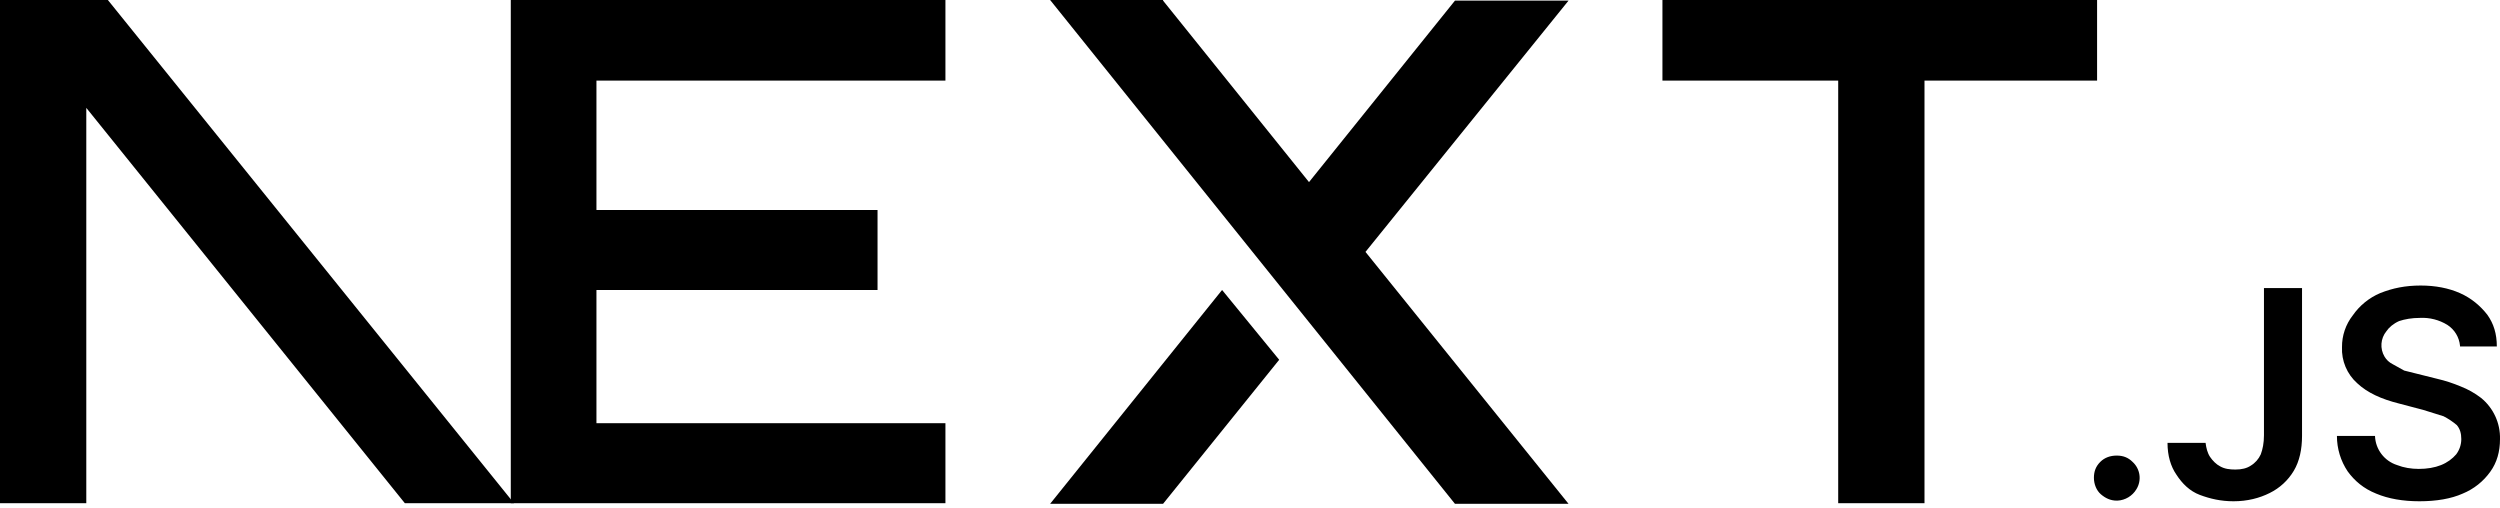
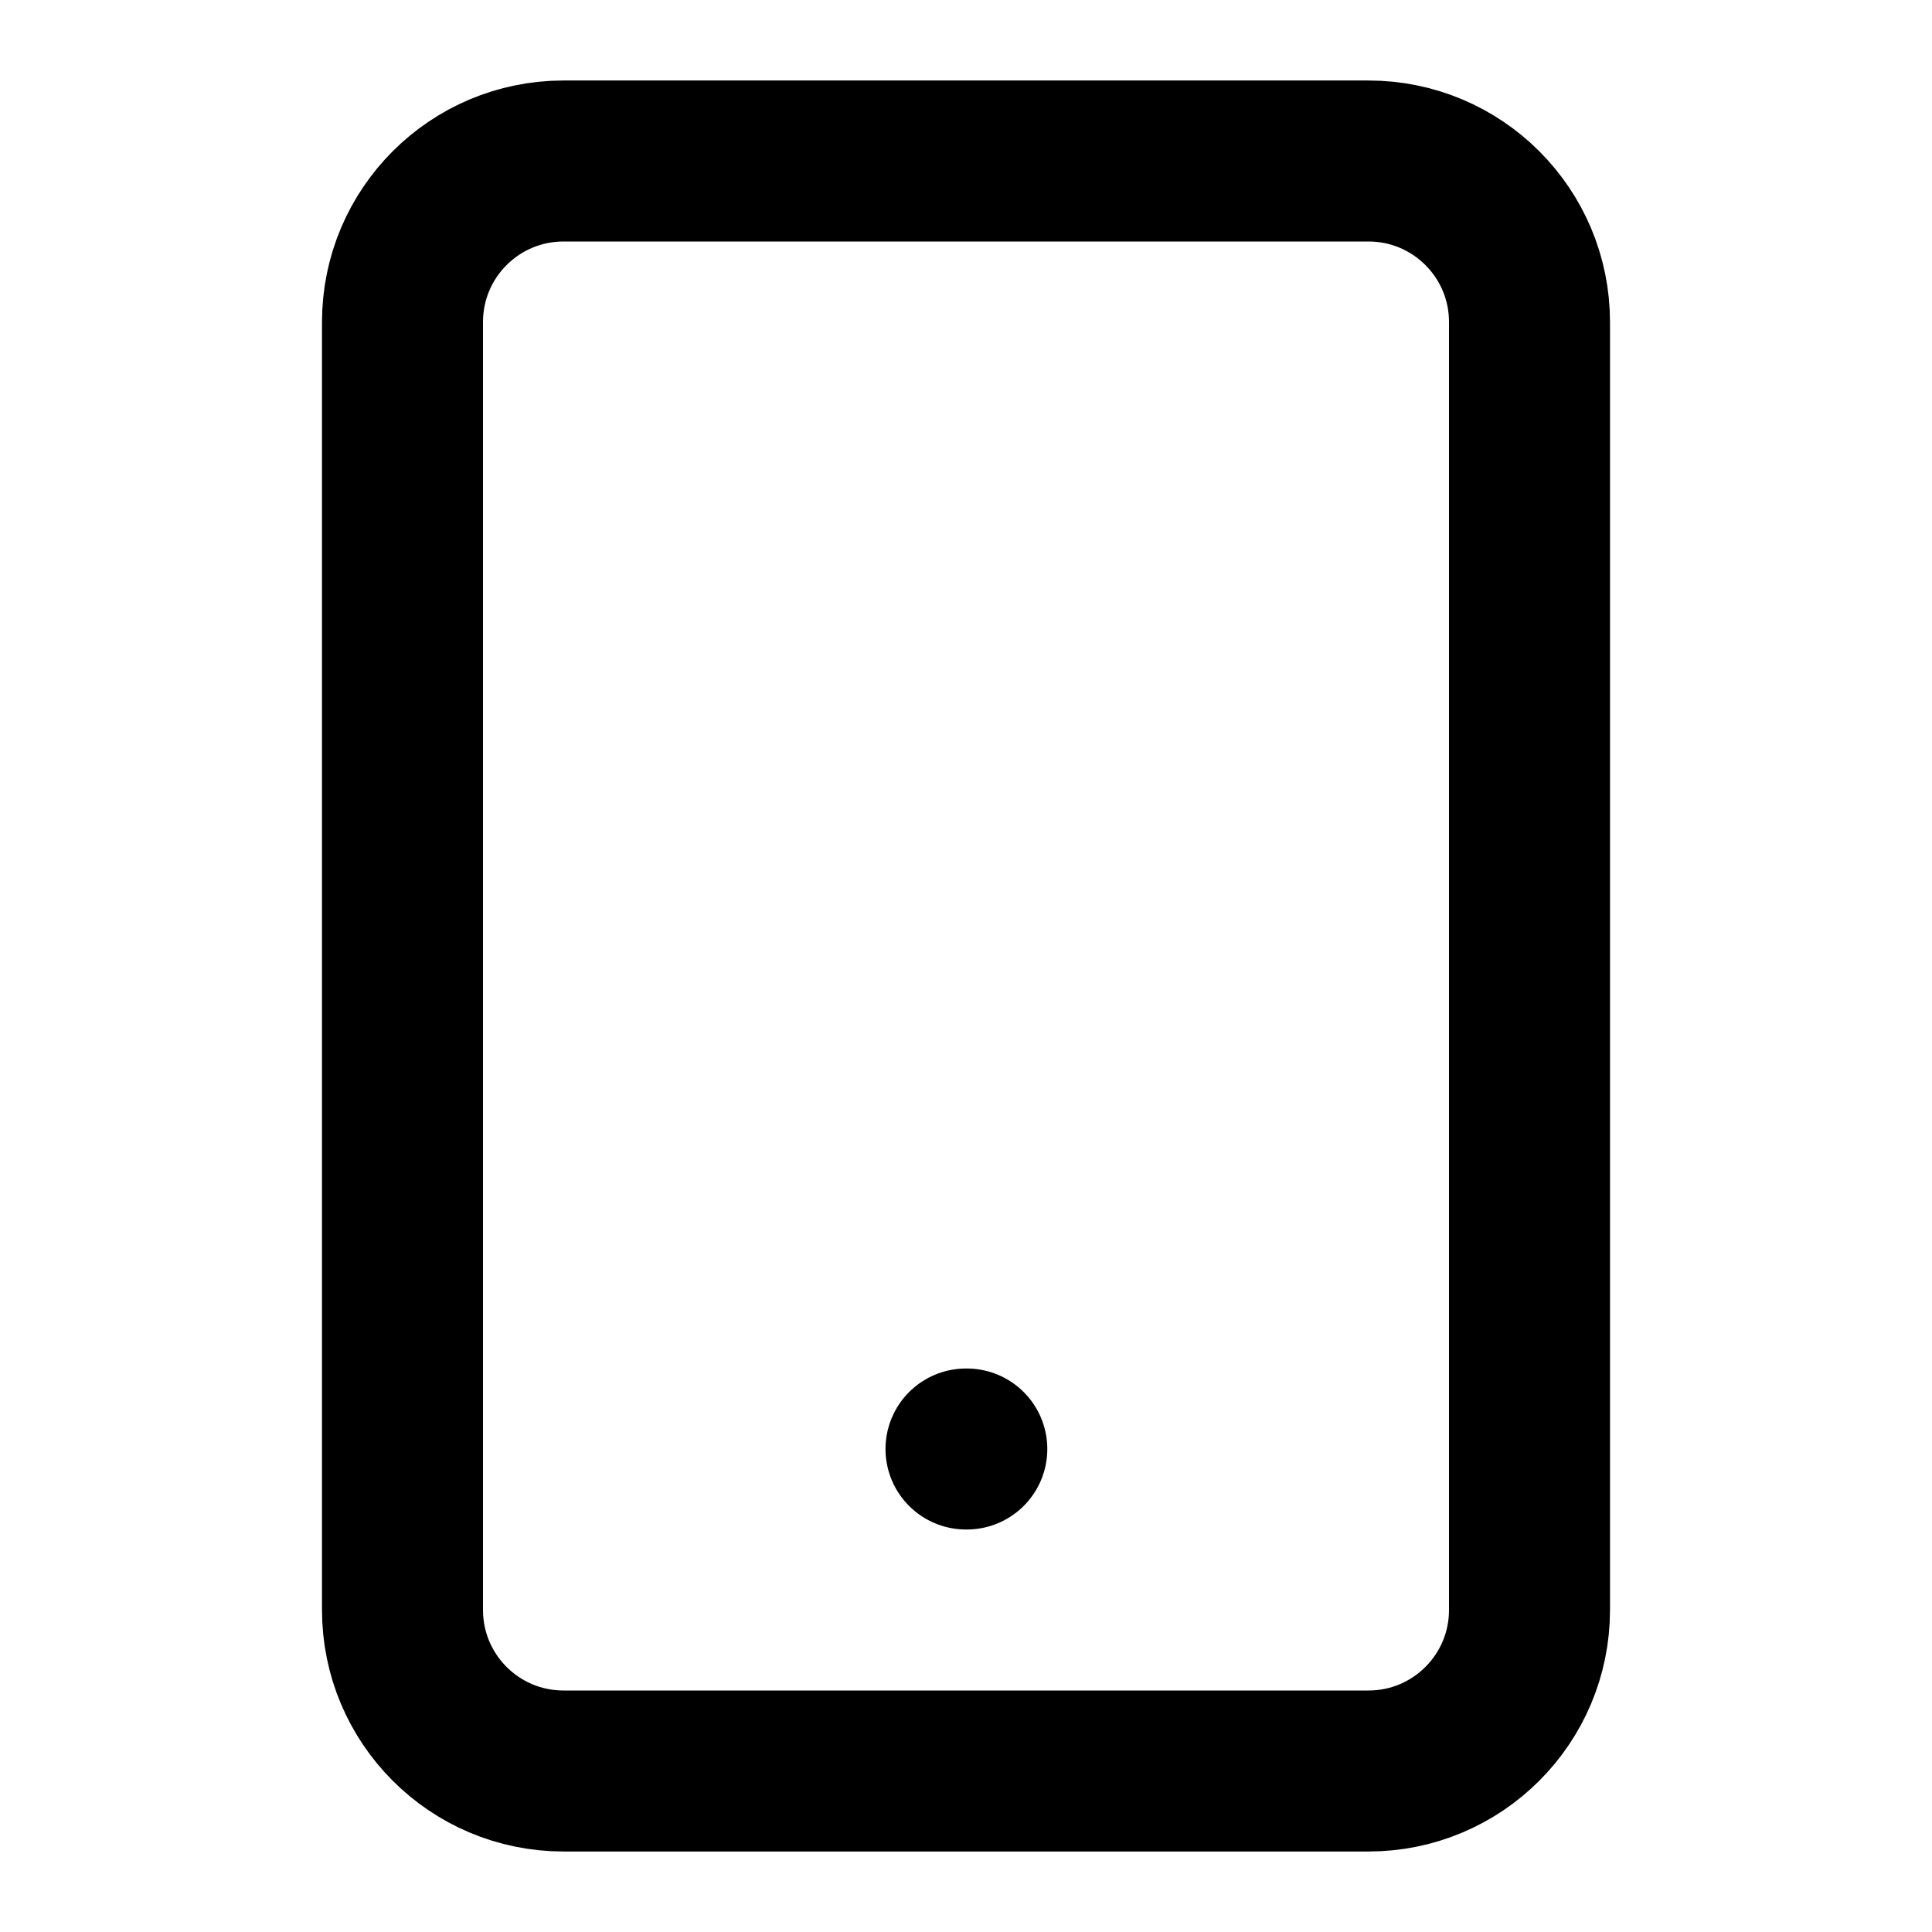
- <svg xmlns="http://www.w3.org/2000/svg" fill="none" viewBox="0 0 394 80">
-   <path fill="#000" d="M262 0h68.5v12.7h-27.2v66.6h-13.6V12.7H262V0ZM149 0v12.7H94v20.4h44.3v12.6H94v21h55v12.6H80.5V0h68.7zm34.3 0h-17.8l63.8 79.4h17.9l-32-39.7 32-39.6h-17.9l-23 28.6-23-28.6zm18.3 56.7-9-11-27.1 33.7h17.8l18.3-22.7z" />
-   <path fill="#000" d="M81 79.3 17 0H0v79.3h13.6V17l50.2 62.3H81Zm252.6-.4c-1 0-1.8-.4-2.5-1s-1.1-1.6-1.1-2.6.3-1.8 1-2.5 1.6-1 2.6-1 1.8.3 2.5 1a3.4 3.4 0 0 1 .6 4.3 3.7 3.7 0 0 1-3 1.8zm23.2-33.5h6v23.3c0 2.1-.4 4-1.3 5.5a9.1 9.1 0 0 1-3.8 3.5c-1.6.8-3.5 1.3-5.7 1.3-2 0-3.7-.4-5.3-1s-2.8-1.8-3.7-3.2c-.9-1.3-1.4-3-1.4-5h6c.1.8.3 1.6.7 2.2s1 1.2 1.6 1.5c.7.4 1.5.5 2.4.5 1 0 1.8-.2 2.4-.6a4 4 0 0 0 1.6-1.8c.3-.8.5-1.8.5-3V45.5zm30.9 9.1a4.4 4.4 0 0 0-2-3.3 7.5 7.5 0 0 0-4.3-1.1c-1.3 0-2.4.2-3.3.5-.9.4-1.6 1-2 1.6a3.5 3.5 0 0 0-.3 4c.3.5.7.9 1.3 1.2l1.8 1 2 .5 3.2.8c1.3.3 2.5.7 3.7 1.2a13 13 0 0 1 3.2 1.8 8.1 8.1 0 0 1 3 6.5c0 2-.5 3.7-1.5 5.1a10 10 0 0 1-4.4 3.5c-1.8.8-4.1 1.2-6.8 1.2-2.6 0-4.9-.4-6.8-1.2-2-.8-3.4-2-4.5-3.5a10 10 0 0 1-1.7-5.6h6a5 5 0 0 0 3.5 4.6c1 .4 2.2.6 3.4.6 1.3 0 2.5-.2 3.5-.6 1-.4 1.8-1 2.4-1.7a4 4 0 0 0 .8-2.4c0-.9-.2-1.6-.7-2.2a11 11 0 0 0-2.1-1.4l-3.2-1-3.8-1c-2.8-.7-5-1.7-6.6-3.2a7.2 7.2 0 0 1-2.4-5.7 8 8 0 0 1 1.7-5 10 10 0 0 1 4.3-3.5c2-.8 4-1.2 6.4-1.2 2.3 0 4.4.4 6.2 1.2 1.8.8 3.2 2 4.3 3.4 1 1.4 1.5 3 1.5 5h-5.8z" />
+ <svg xmlns="http://www.w3.org/2000/svg" width="24" height="24" viewBox="0 0 24 24" fill="none" stroke="currentColor" stroke-width="2" stroke-linecap="round" stroke-linejoin="round" class="lucide lucide-smartphone">
+   <rect width="14" height="20" x="5" y="2" rx="2" ry="2" />
+   <path d="M12 18h.01" />
</svg>
